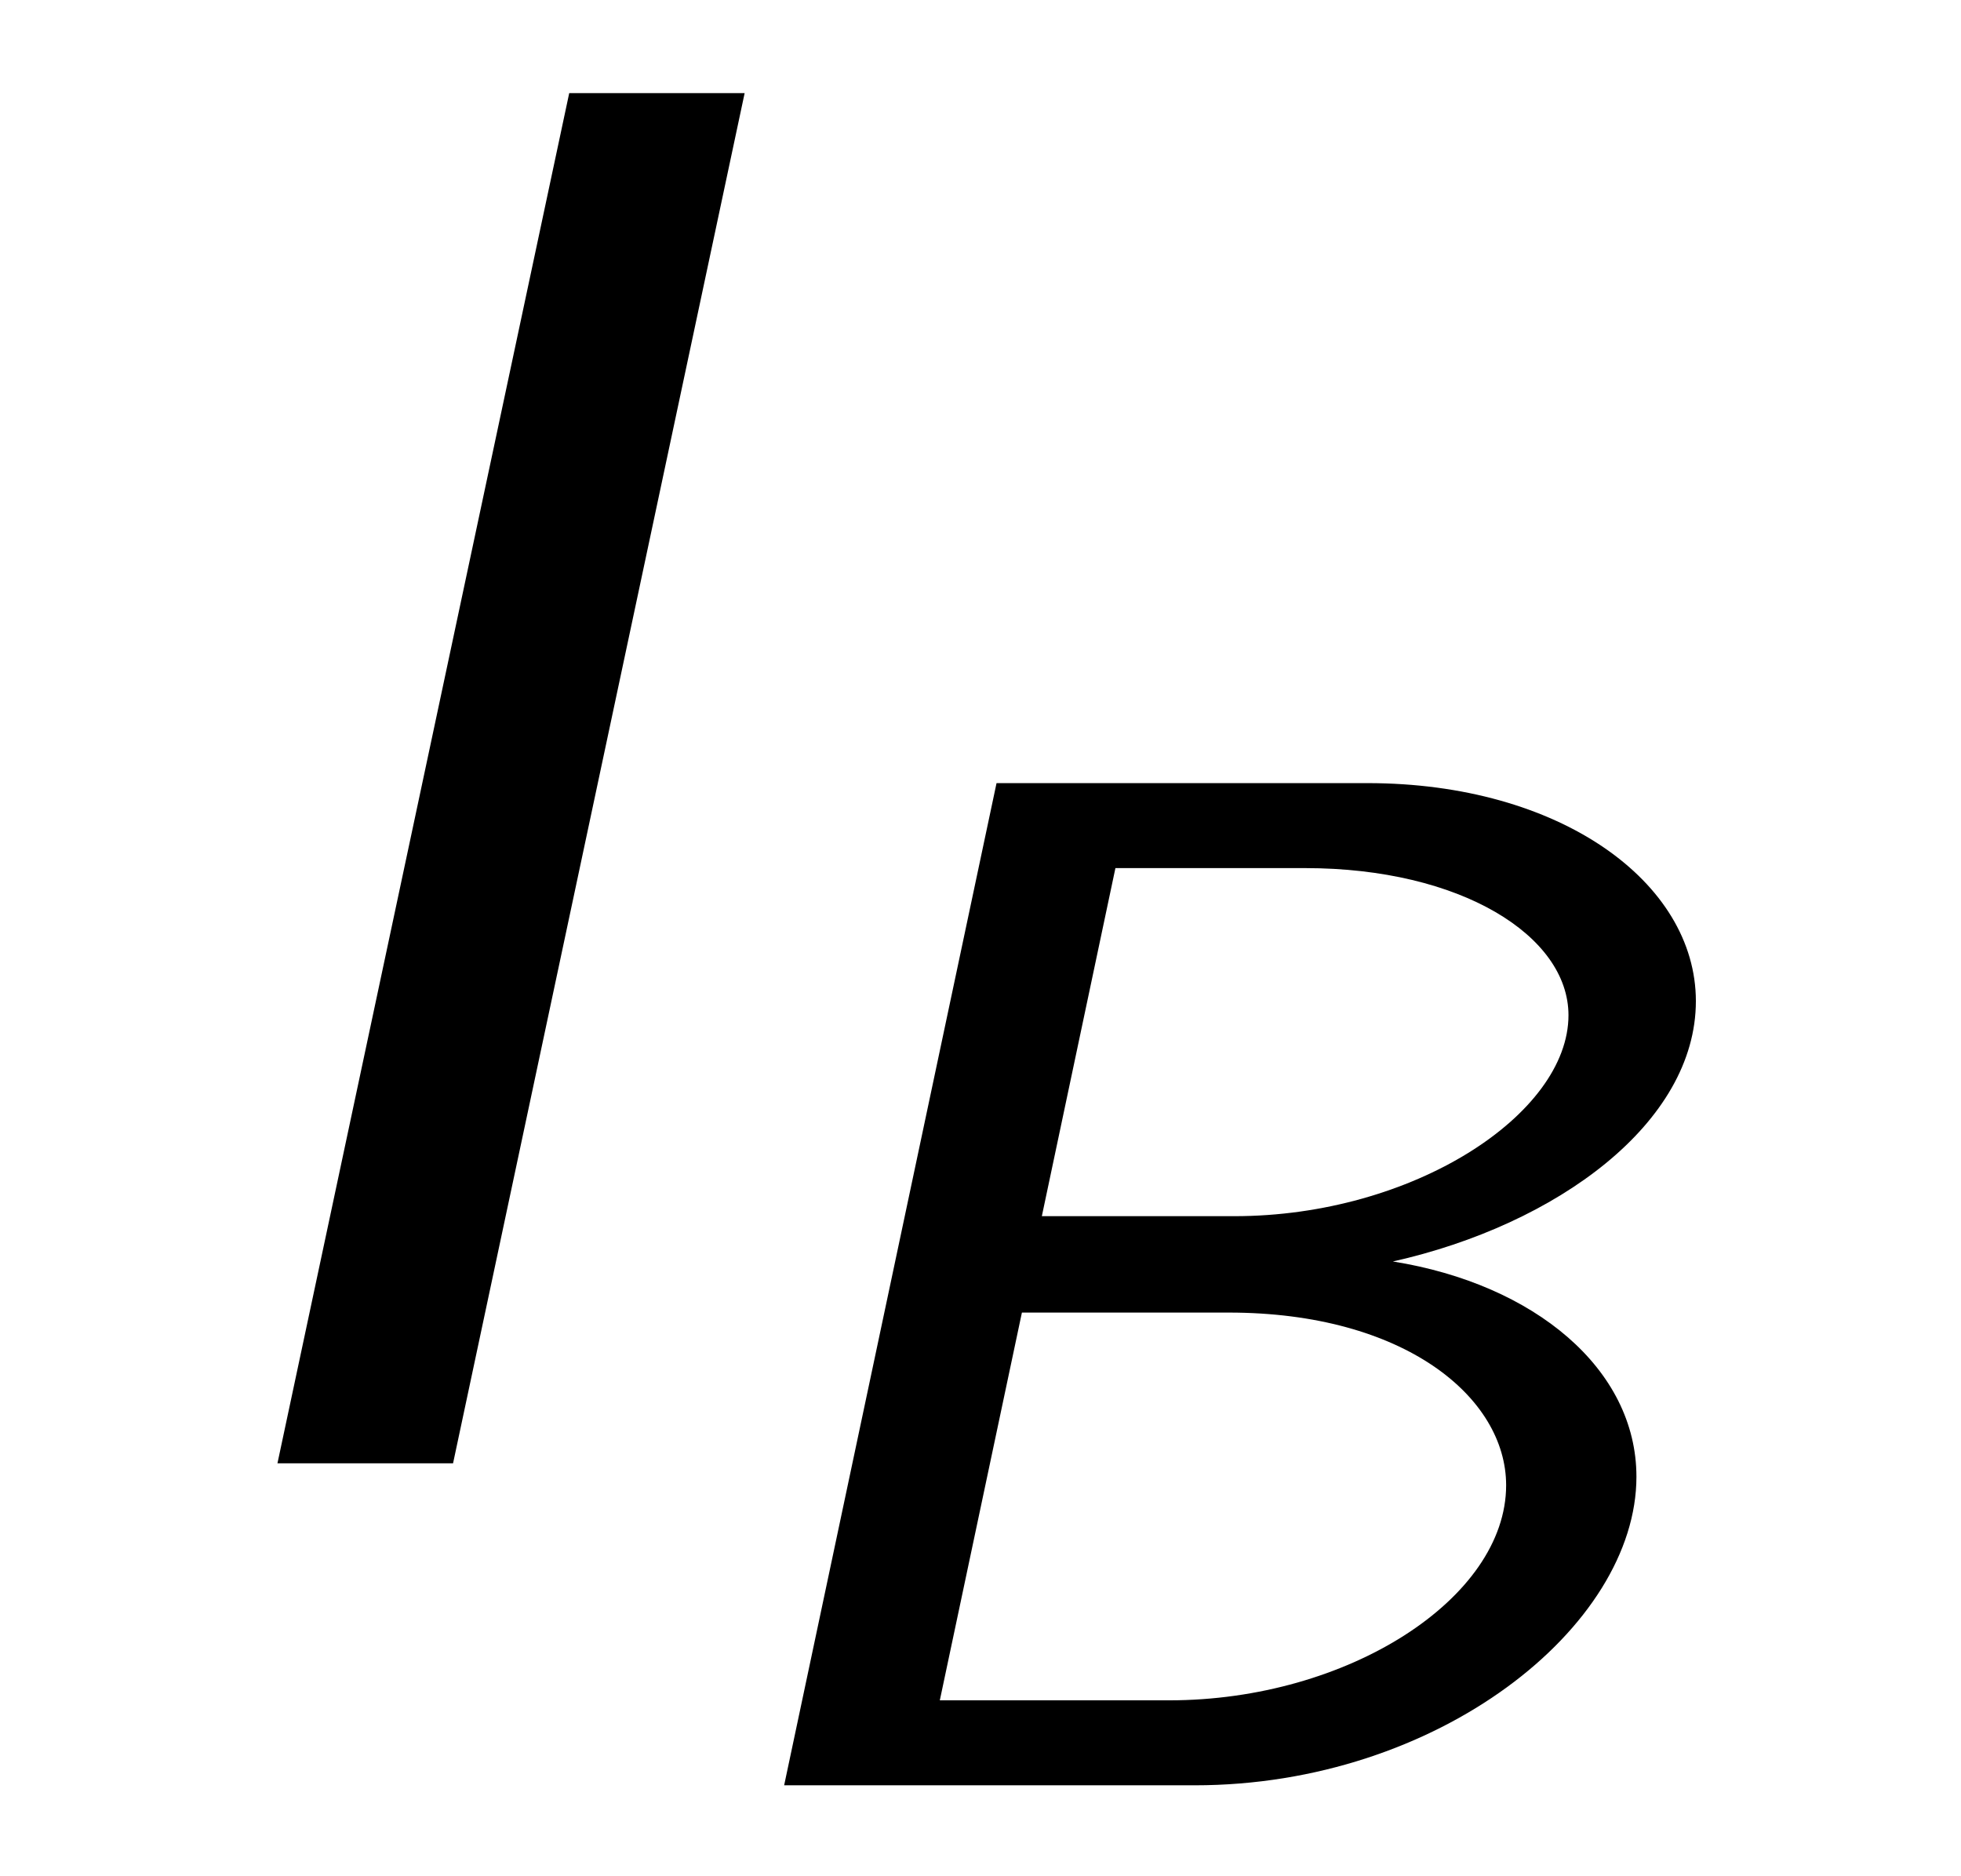
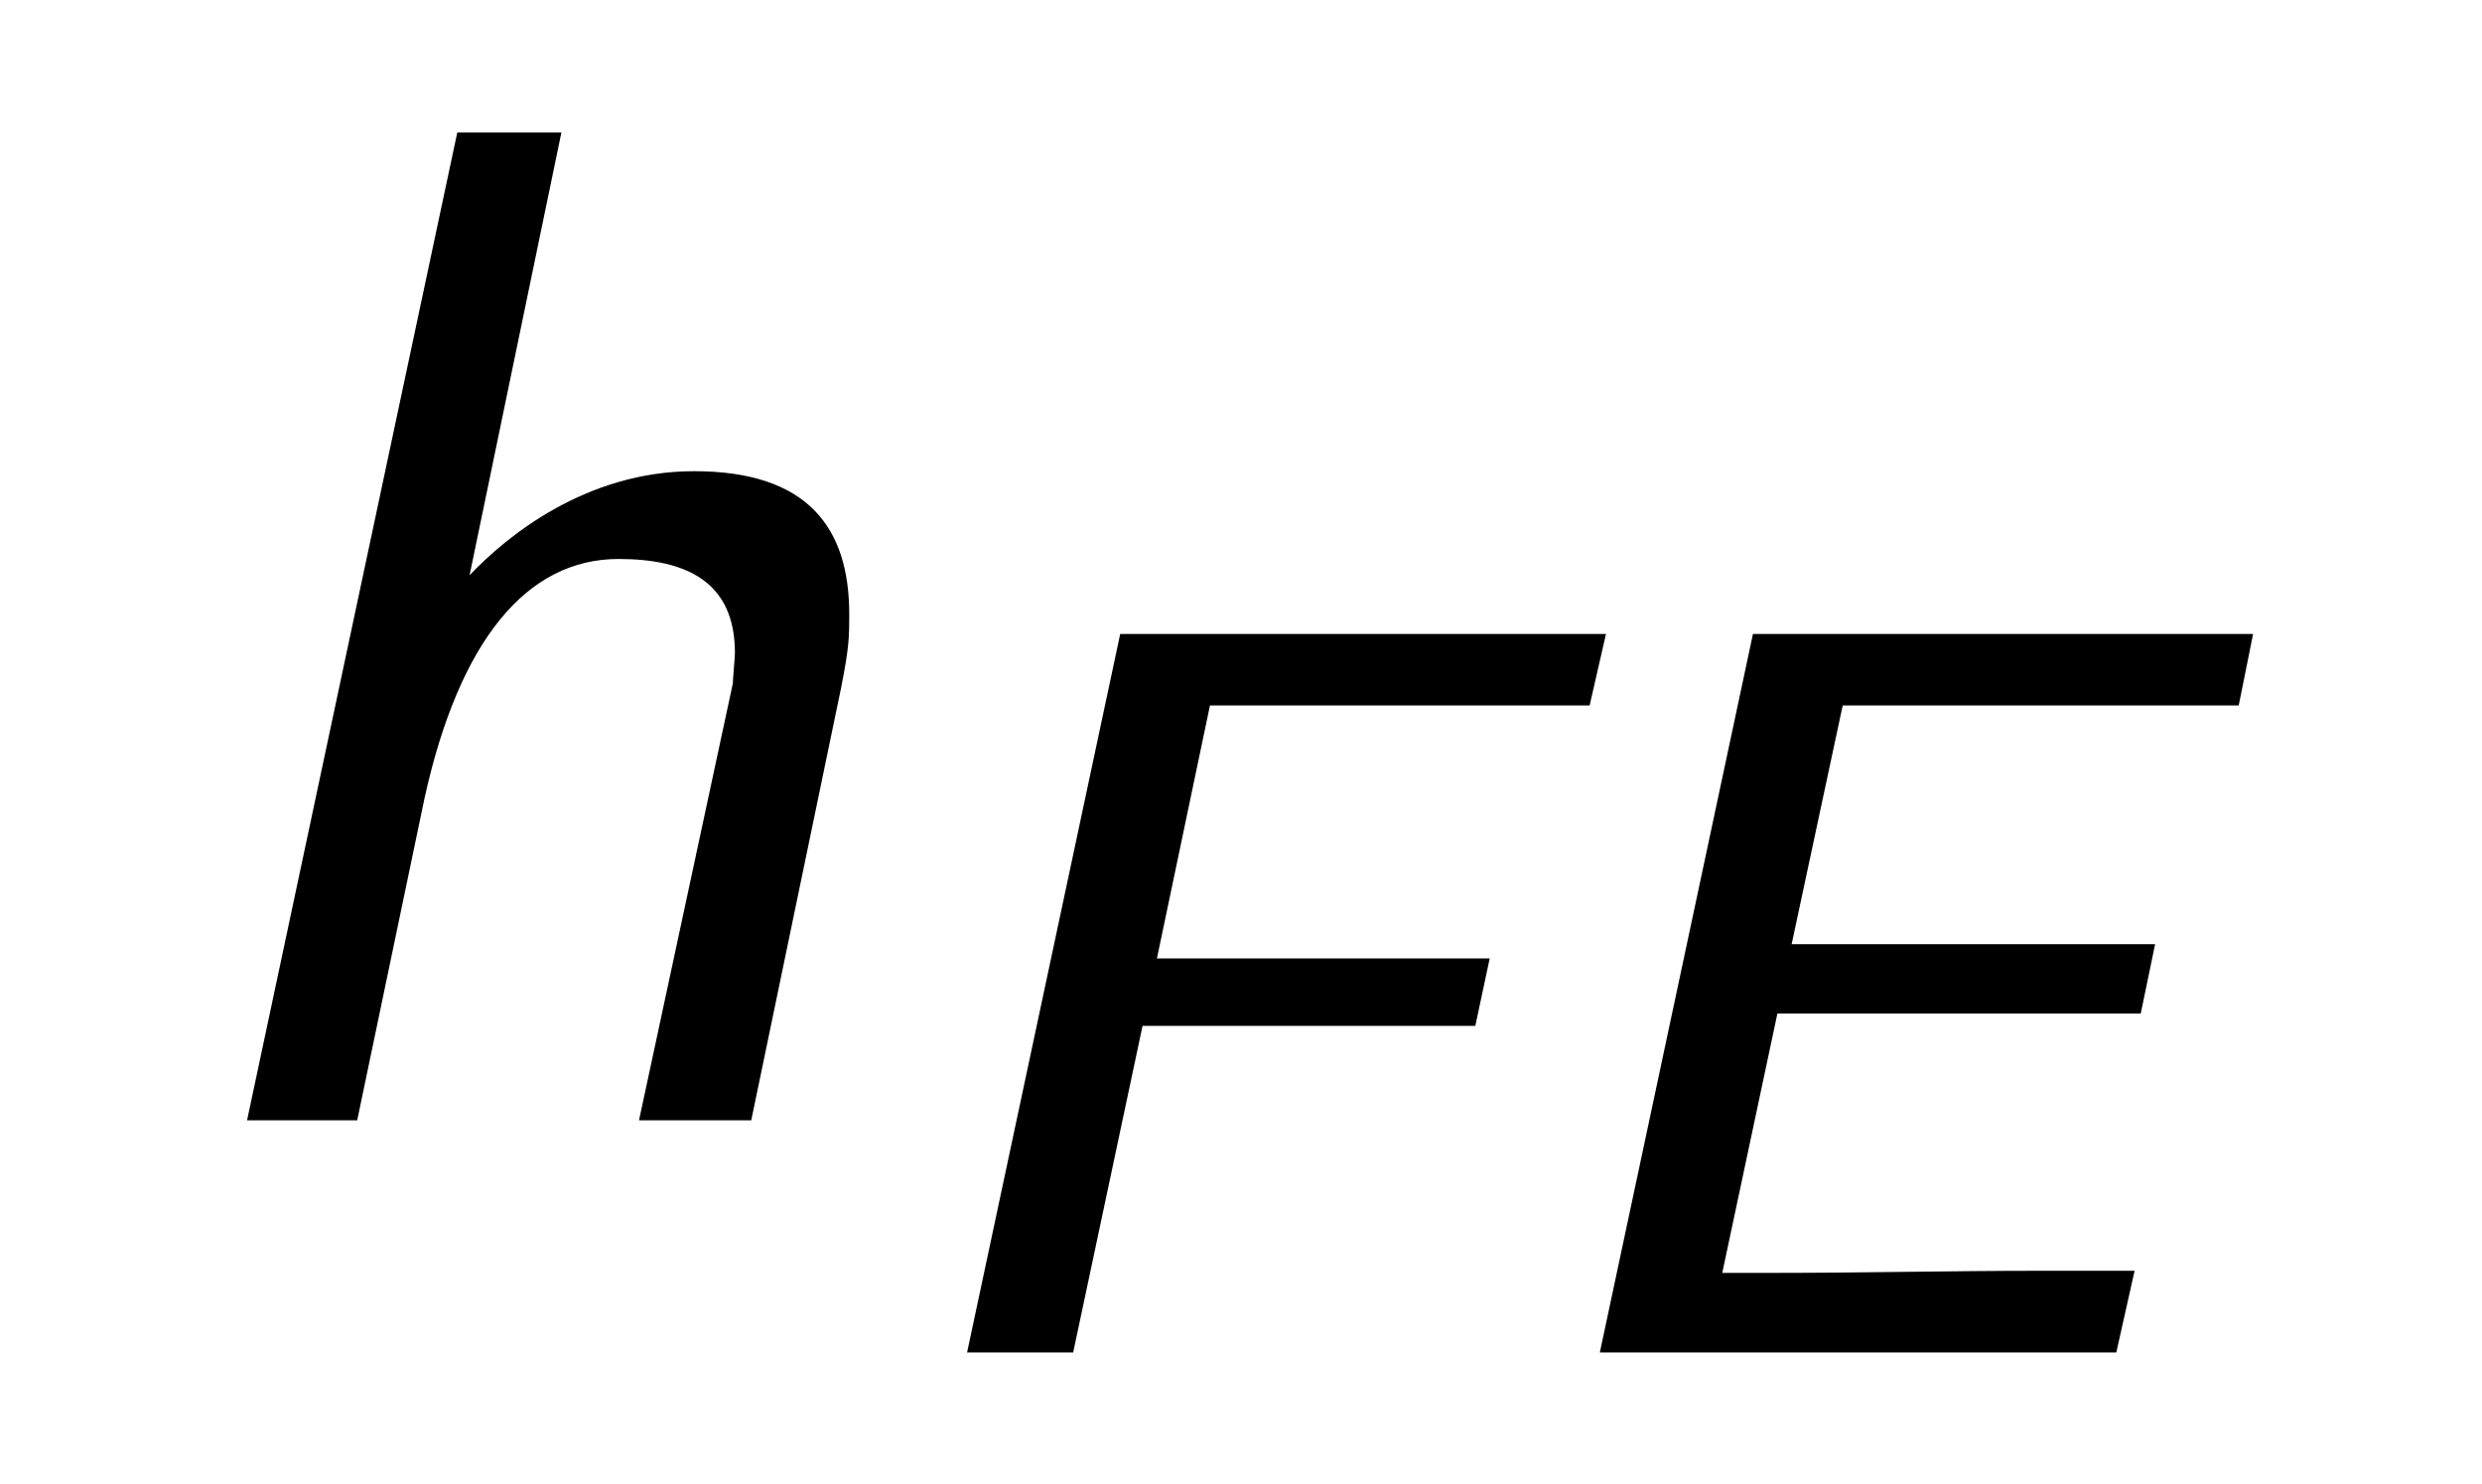
- <svg xmlns="http://www.w3.org/2000/svg" xmlns:xlink="http://www.w3.org/1999/xlink" viewBox="0 0 10.821 10.353" version="1.2">
+ <svg xmlns="http://www.w3.org/2000/svg" xmlns:xlink="http://www.w3.org/1999/xlink" viewBox="0 0 18.997 11.353" version="1.2">
  <defs>
    <g>
      <symbol overflow="visible" id="glyph0-0">
        <path style="stroke:none;" d="" />
      </symbol>
      <symbol overflow="visible" id="glyph0-1">
-         <path style="stroke:none;" d="M 3.609 -7.562 L 2.641 -7.562 L 1.031 0 L 2 0 Z M 3.609 -7.562 " />
+         <path style="stroke:none;" d="M 5.438 -3.312 C 5.5 -3.625 5.5 -3.703 5.5 -3.875 C 5.5 -4.531 5.188 -4.969 4.312 -4.969 C 3.484 -4.969 2.875 -4.469 2.594 -4.172 L 3.297 -7.562 L 2.5 -7.562 L 0.891 0 L 1.734 0 L 2.25 -2.469 C 2.516 -3.672 3.031 -4.297 3.734 -4.297 C 4.25 -4.297 4.625 -4.125 4.625 -3.578 C 4.625 -3.547 4.609 -3.375 4.609 -3.344 L 3.891 0 L 4.75 0 Z M 5.438 -3.312 " />
      </symbol>
      <symbol overflow="visible" id="glyph1-0">
        <path style="stroke:none;" d="" />
      </symbol>
      <symbol overflow="visible" id="glyph1-1">
-         <path style="stroke:none;" d="M 1.969 -5.531 L 0.797 0 L 3.062 0 C 4.406 0 5.5 -0.875 5.5 -1.703 C 5.5 -2.297 4.938 -2.766 4.156 -2.891 C 5.062 -3.094 5.828 -3.656 5.828 -4.328 C 5.828 -4.984 5.078 -5.531 4.016 -5.531 Z M 2.219 -3.141 L 2.625 -5.062 L 3.672 -5.062 C 4.531 -5.062 5.125 -4.688 5.125 -4.25 C 5.125 -3.703 4.266 -3.141 3.281 -3.141 Z M 1.656 -0.469 L 2.109 -2.609 L 3.25 -2.609 C 4.219 -2.609 4.781 -2.141 4.781 -1.656 C 4.781 -1.031 3.906 -0.469 2.922 -0.469 Z M 1.656 -0.469 " />
+         <path style="stroke:none;" d="M 2.109 -2.5 L 4.656 -2.5 L 4.766 -3.016 L 2.219 -3.016 L 2.625 -4.953 L 3.734 -4.953 C 3.828 -4.953 3.922 -4.953 4.031 -4.953 L 5.531 -4.953 L 5.656 -5.5 L 1.938 -5.5 L 0.766 0 L 1.578 0 Z M 2.109 -2.5 " />
+       </symbol>
+       <symbol overflow="visible" id="glyph1-2">
+         <path style="stroke:none;" d="M 2.125 -2.594 L 4.906 -2.594 L 5.016 -3.125 L 2.234 -3.125 L 2.625 -4.953 L 3.797 -4.953 C 3.891 -4.953 3.984 -4.953 4.078 -4.953 L 5.656 -4.953 L 5.766 -5.5 L 1.938 -5.5 L 0.766 0 L 4.719 0 L 4.859 -0.625 L 4.125 -0.625 C 3.453 -0.625 2.781 -0.609 2.125 -0.609 L 1.703 -0.609 Z M 2.125 -2.594 " />
      </symbol>
    </g>
  </defs>
  <g id="surface1">
    <g style="fill:rgb(0%,0%,0%);fill-opacity:1;">
-       <use xlink:href="#glyph0-1" x="0.5" y="8.076" />
+       <use xlink:href="#glyph0-1" x="1" y="8.576" />
    </g>
    <g style="fill:rgb(0%,0%,0%);fill-opacity:1;">
-       <use xlink:href="#glyph1-1" x="3.53" y="9.853" />
+       <use xlink:href="#glyph1-1" x="6.636" y="10.353" />
+       <use xlink:href="#glyph1-2" x="11.479" y="10.353" />
    </g>
  </g>
</svg>
